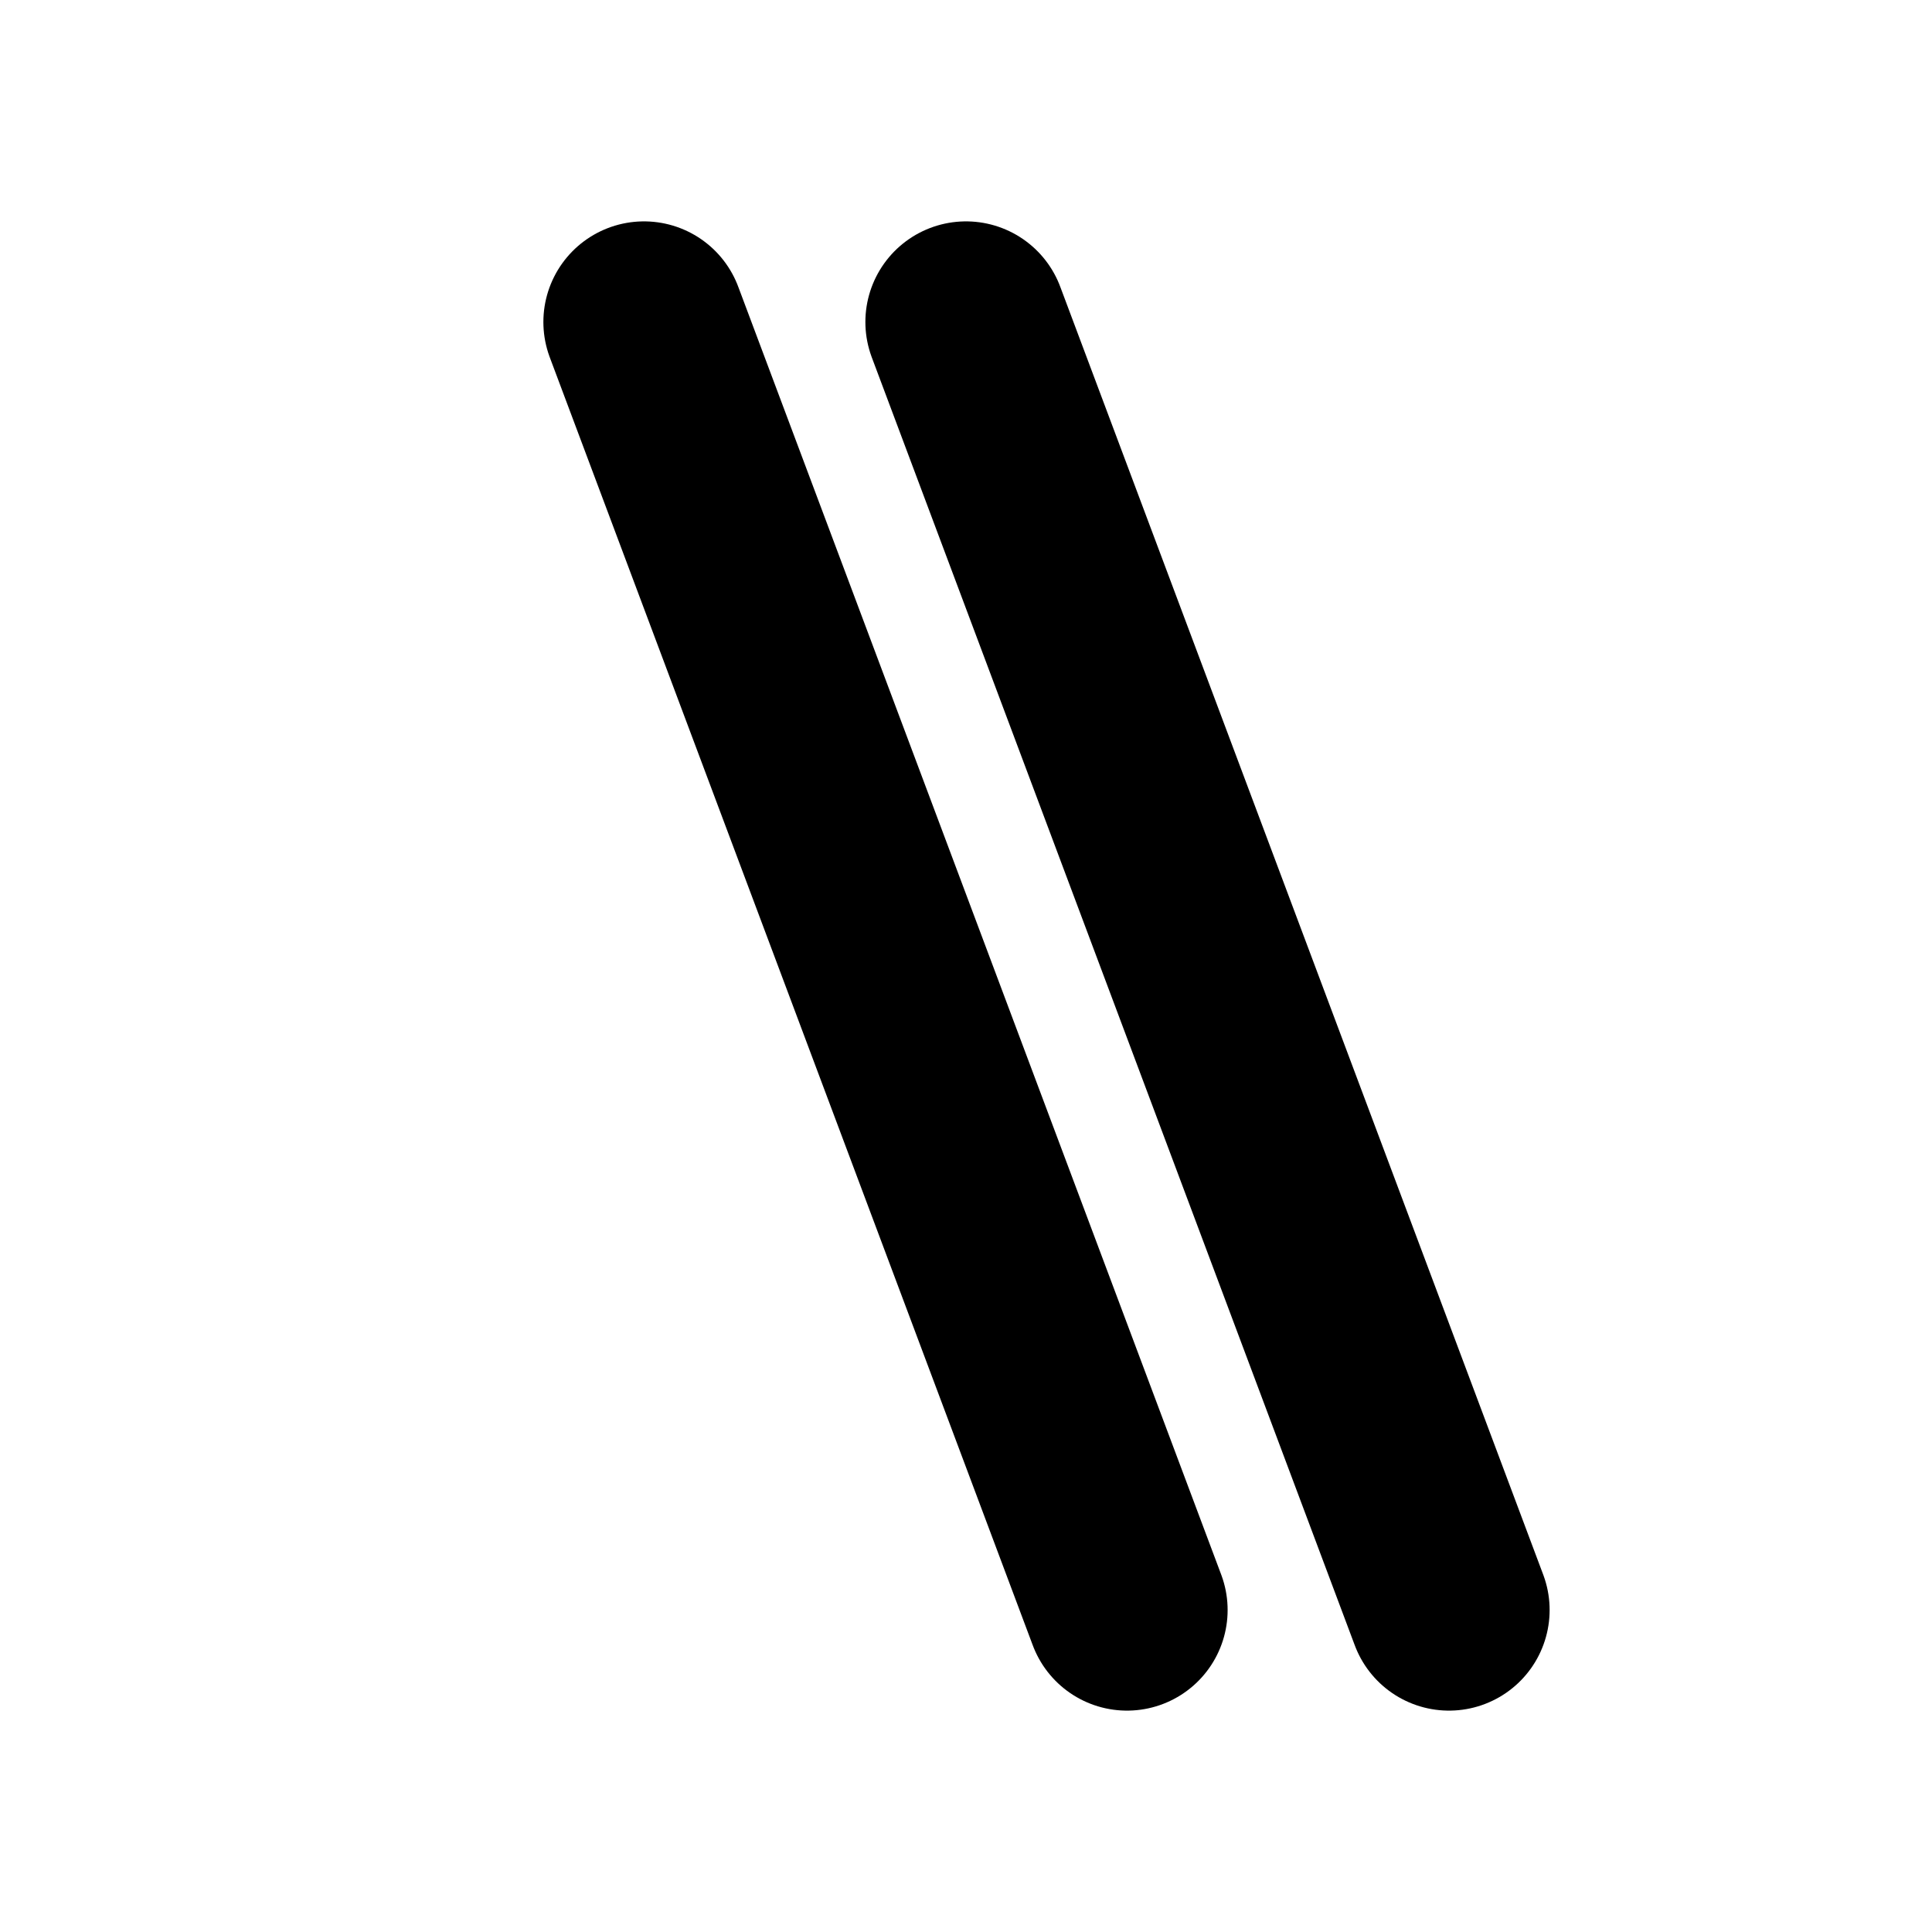
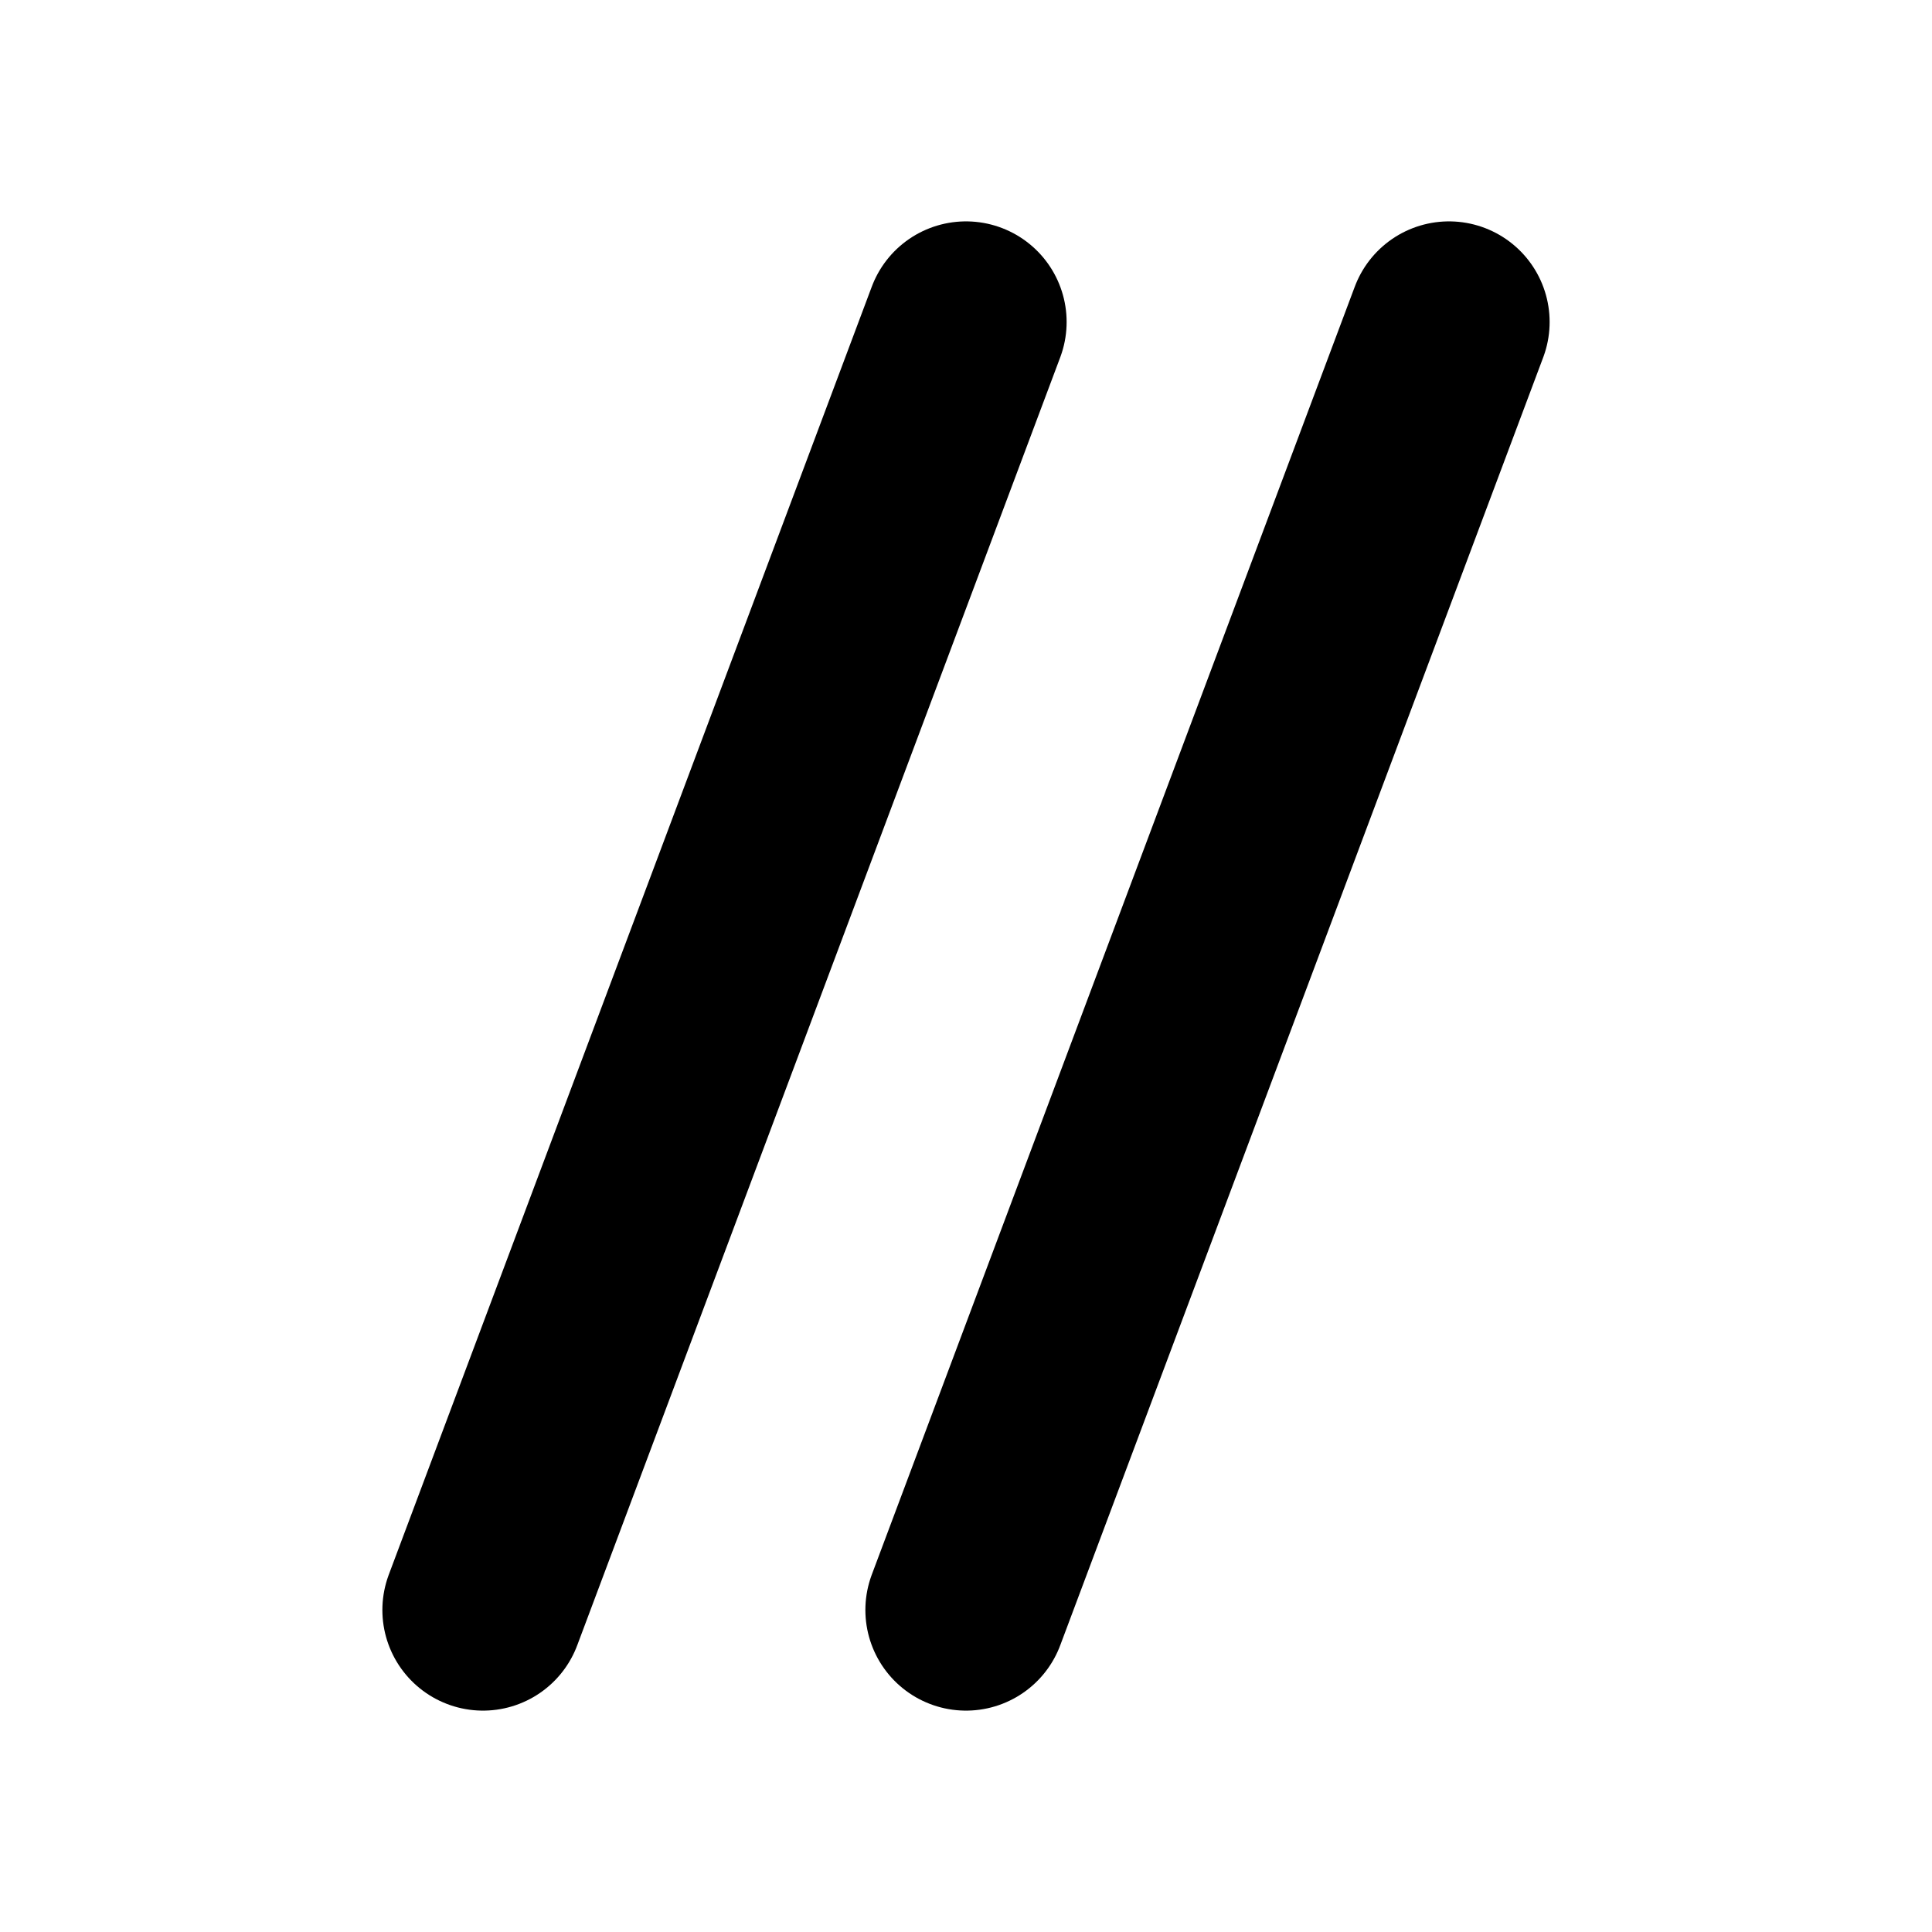
<svg xmlns="http://www.w3.org/2000/svg" width="24px" height="24px" viewBox="0 0 24 24" fill="none" stroke="currentColor" stroke-width="2.5" stroke-linecap="round">
-   <line x1="8" y1="4" x2="14" y2="20" />
-   <line x1="12" y1="4" x2="18" y2="20" />
+   <line x1="6" y1="20" x2="12" y2="4" />
+   <line x1="12" y1="20" x2="18" y2="4" />
</svg>
